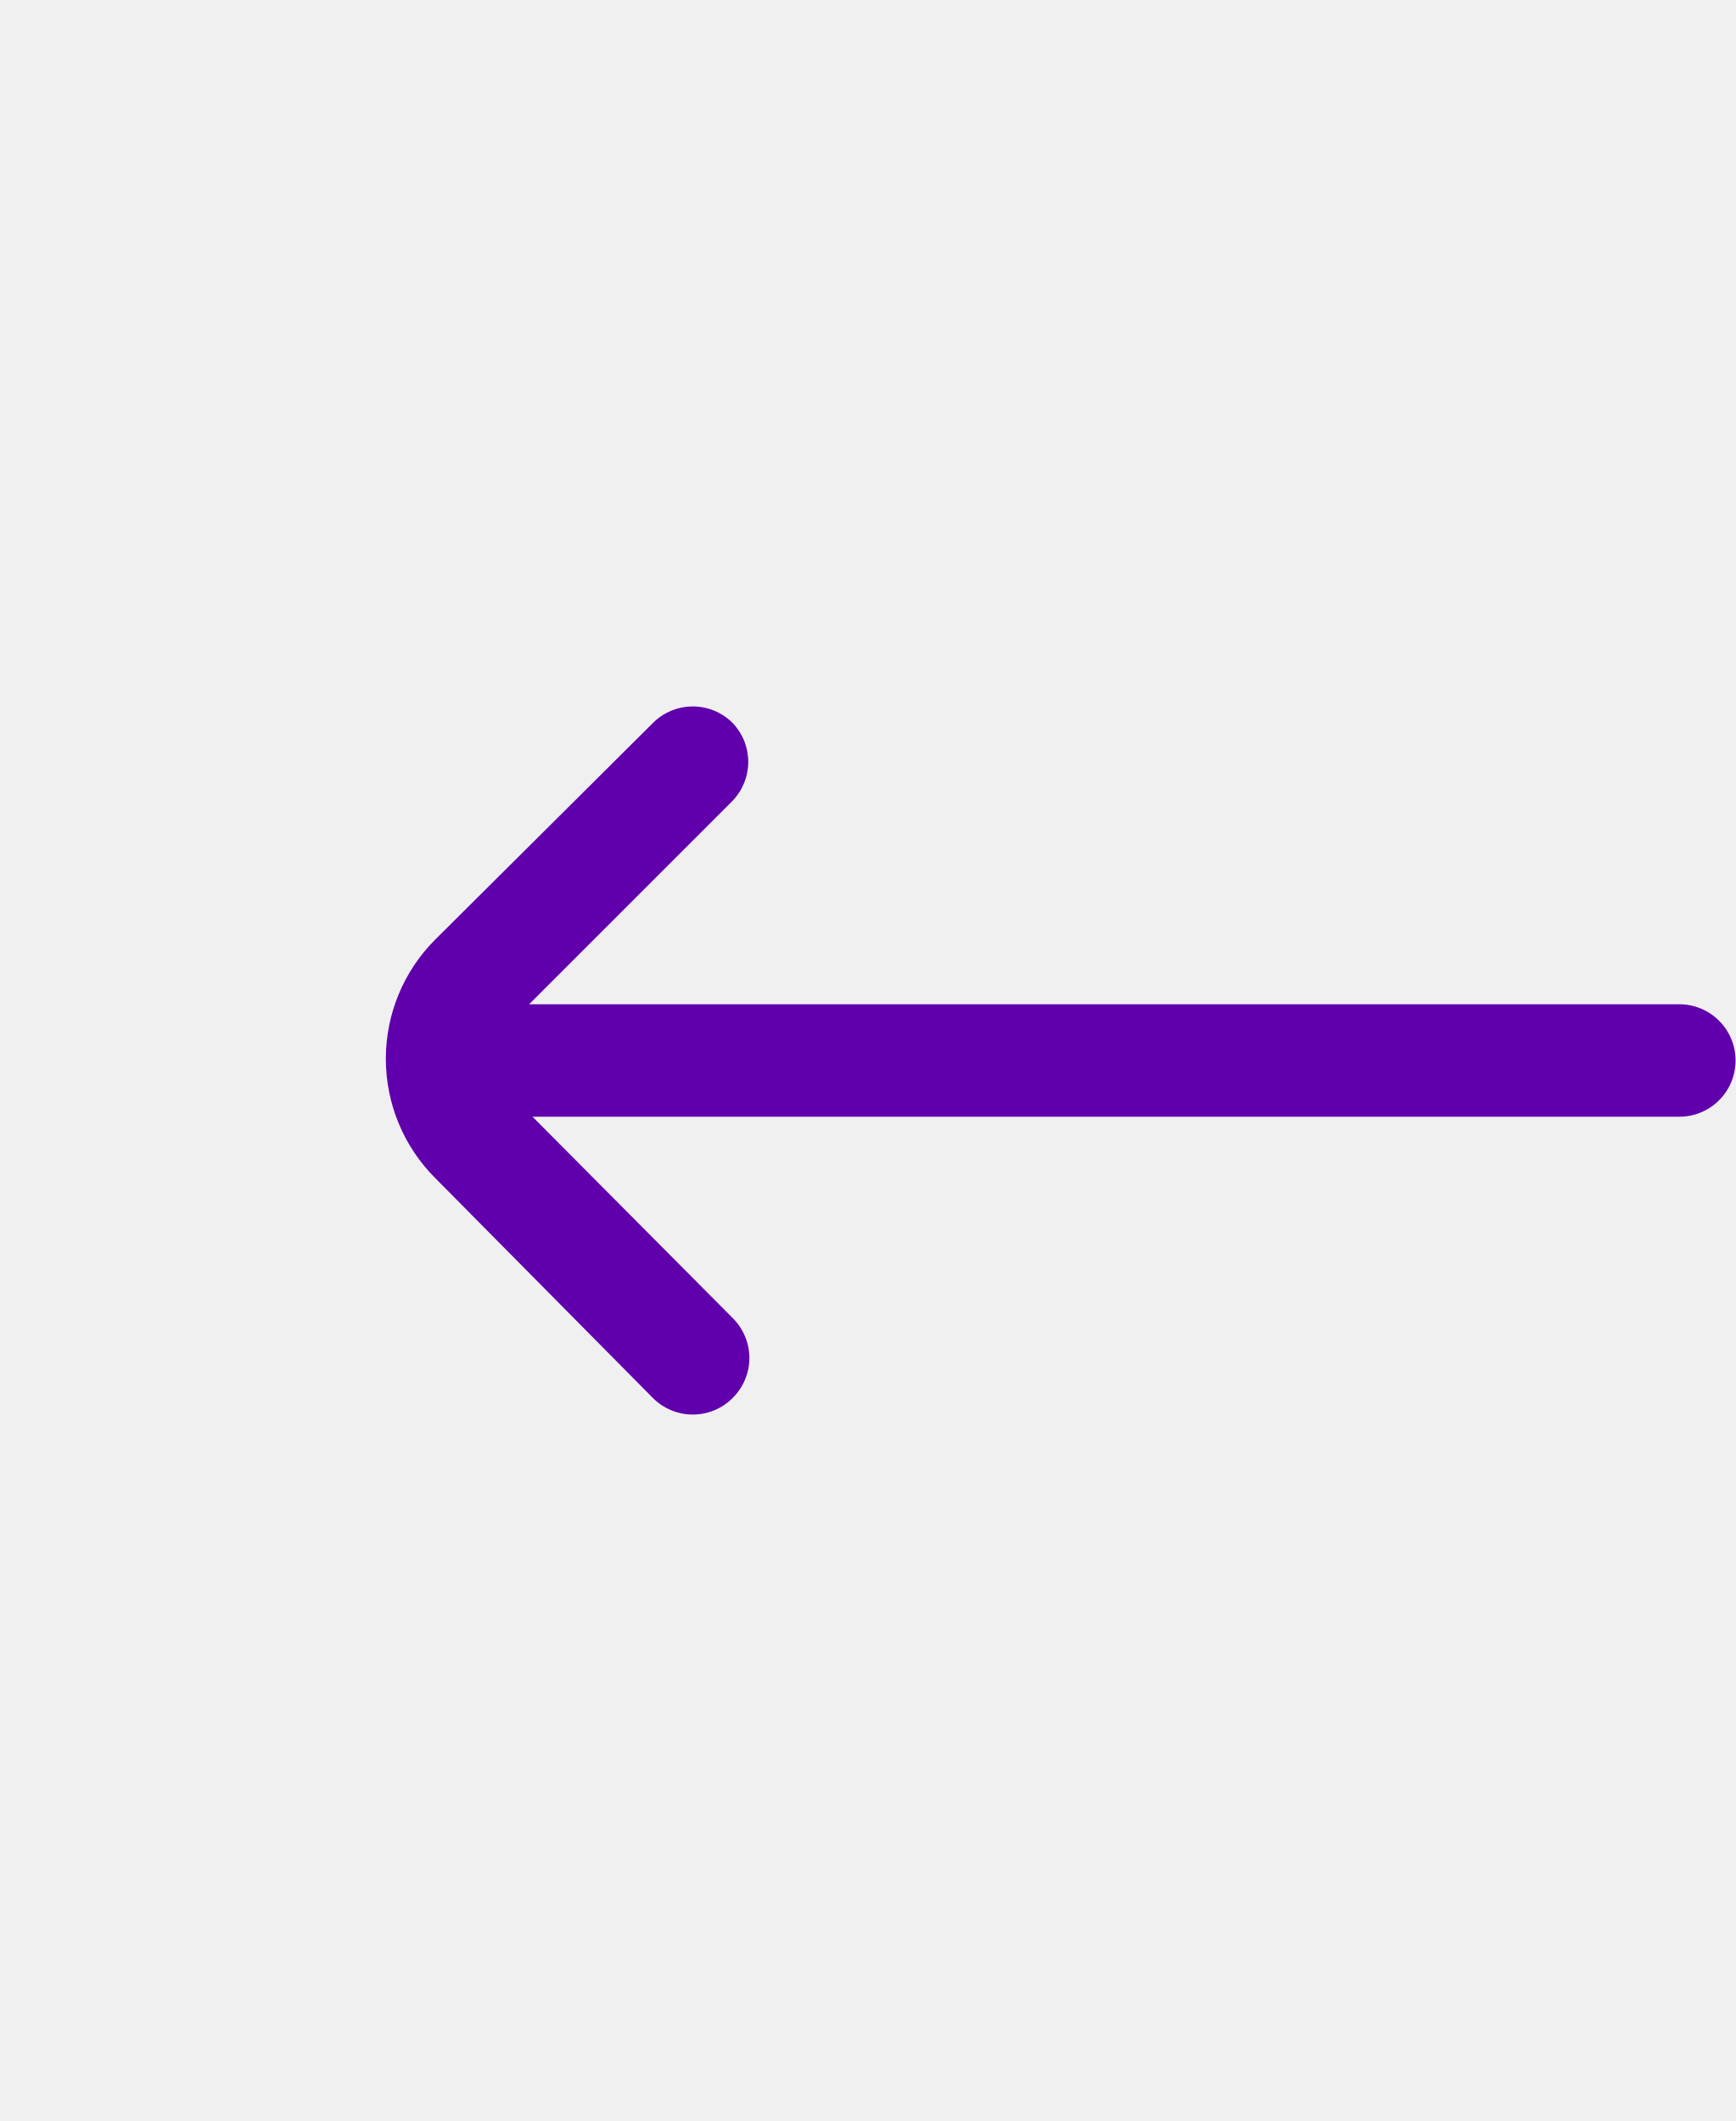
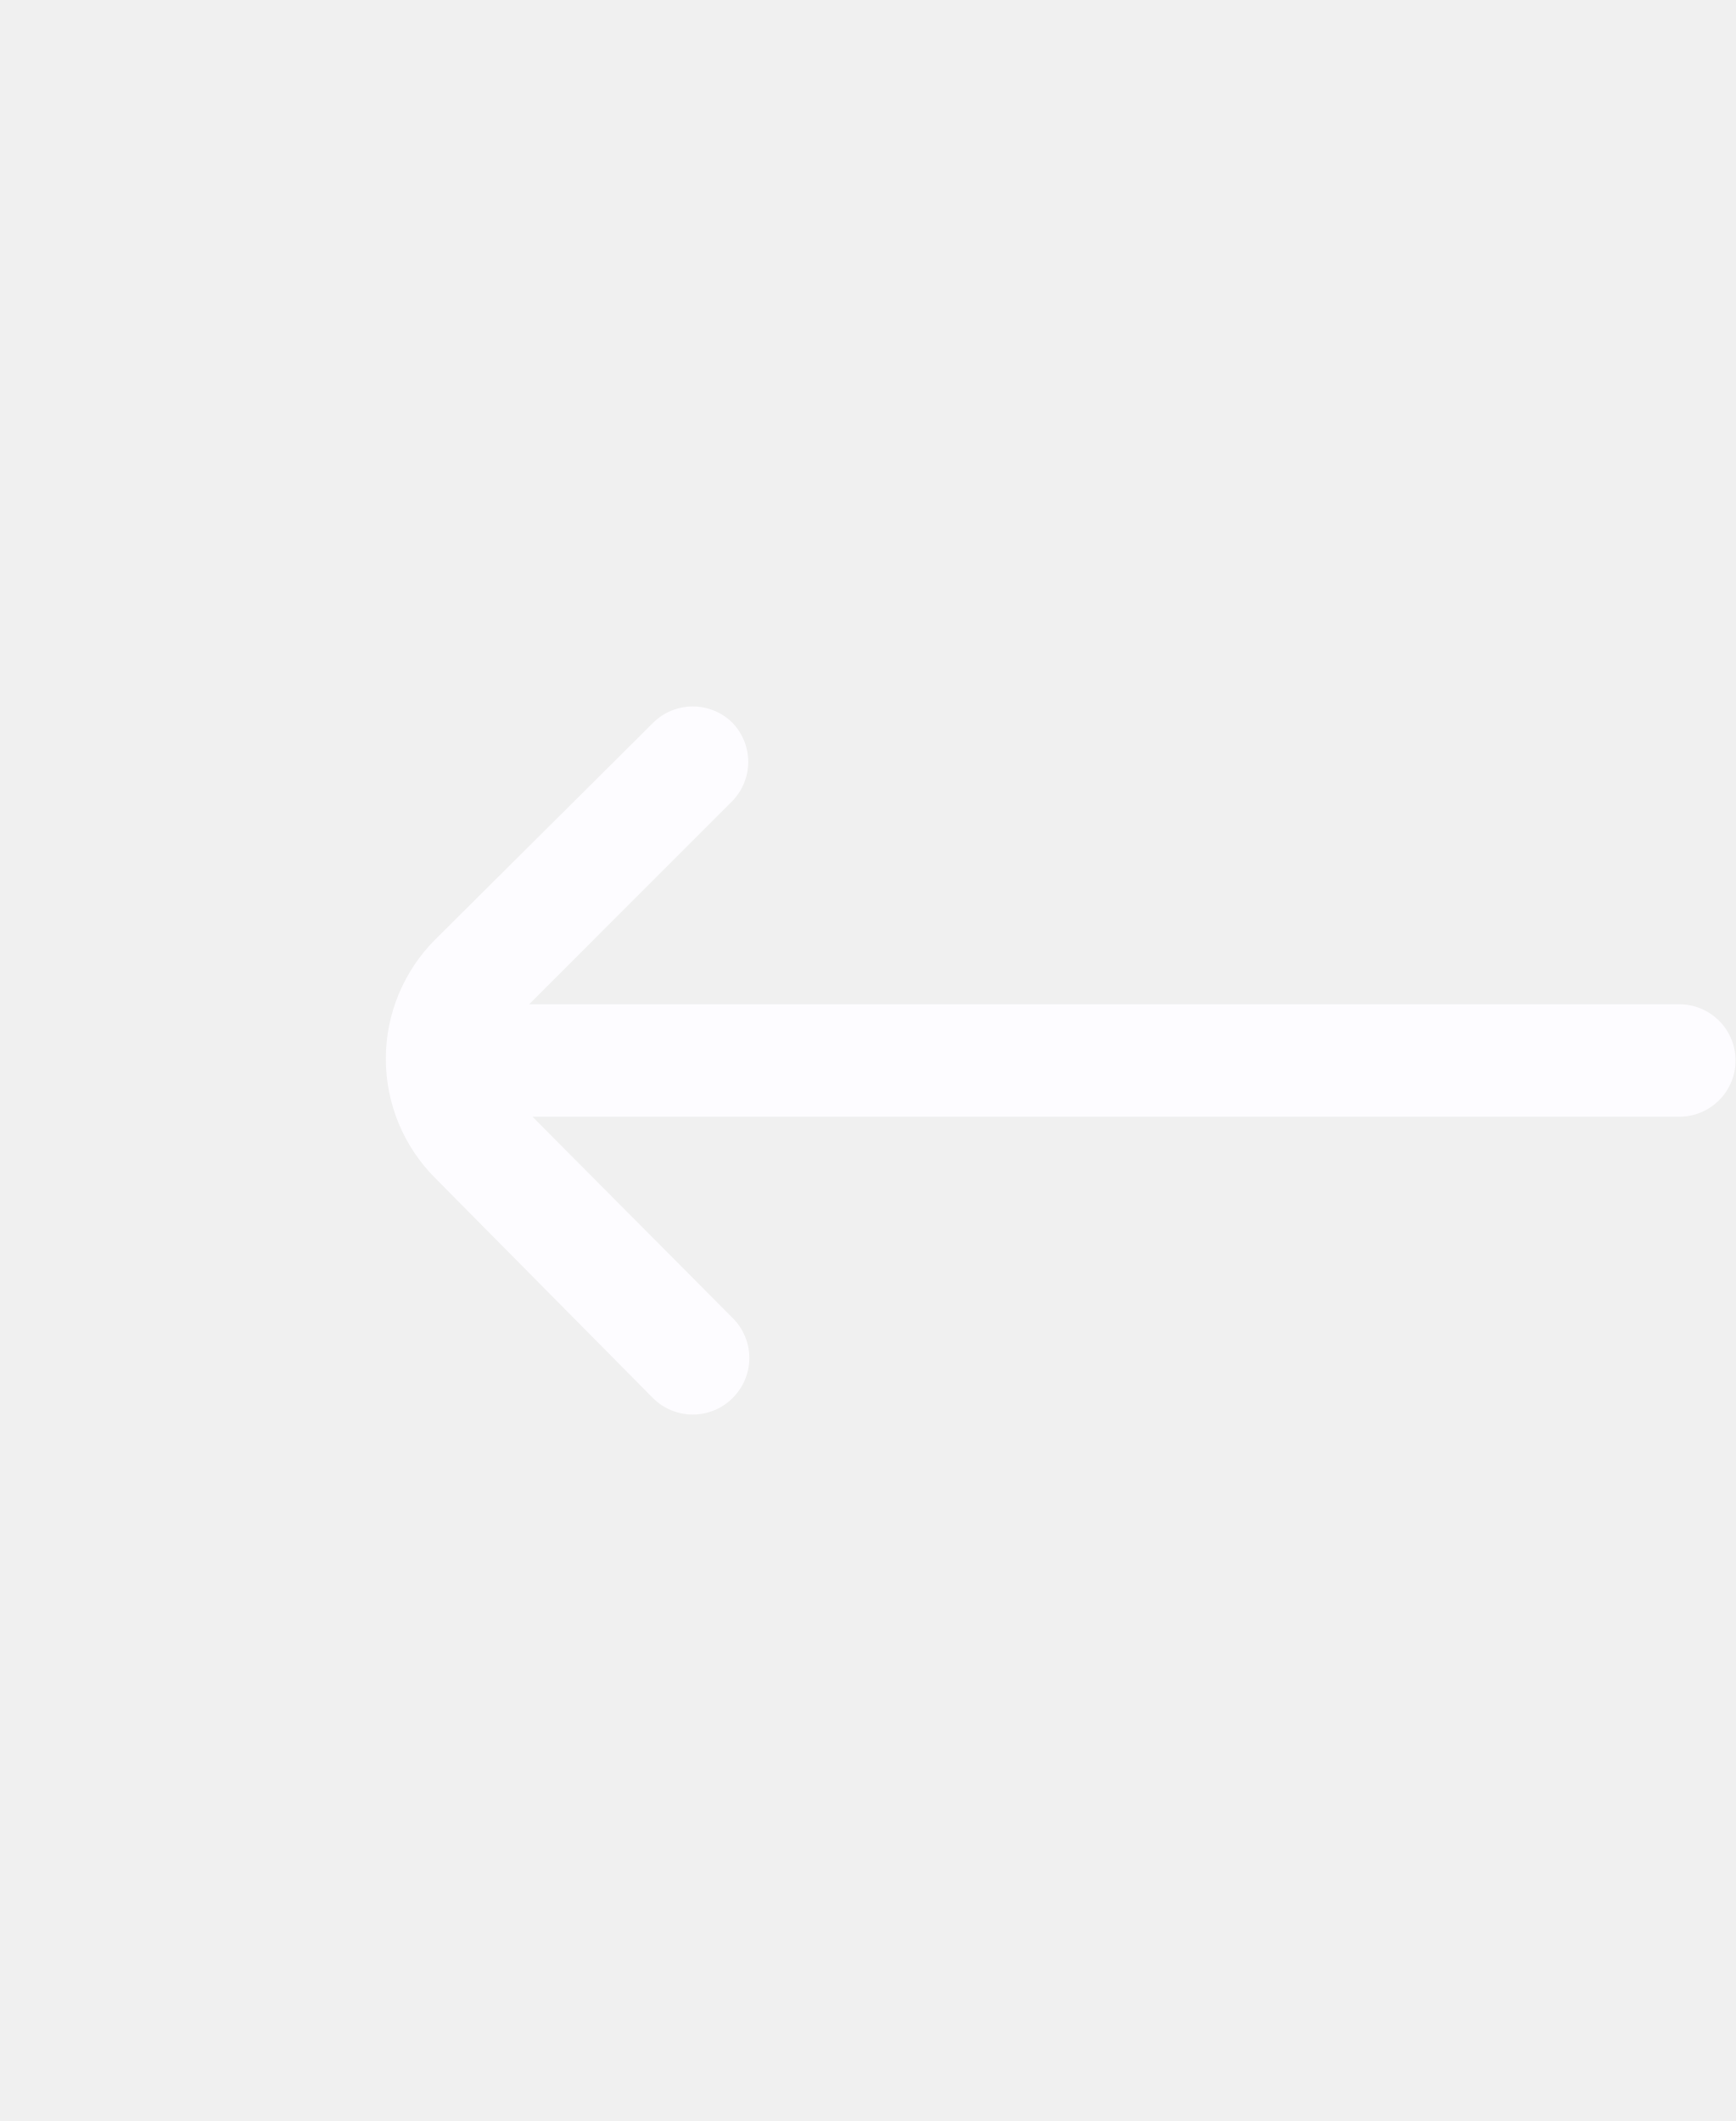
<svg xmlns="http://www.w3.org/2000/svg" width="45" height="55" viewBox="0 0 45 55" fill="none">
-   <g clip-path="url(#clip0_87_5377)">
-     <path d="M11.284 30.548L16.927 36.25C17.063 36.387 17.224 36.495 17.402 36.569C17.58 36.643 17.77 36.681 17.963 36.681C18.155 36.681 18.346 36.643 18.524 36.569C18.701 36.495 18.863 36.387 18.998 36.25C19.135 36.114 19.243 35.953 19.317 35.775C19.392 35.598 19.43 35.407 19.43 35.215C19.43 35.022 19.392 34.831 19.317 34.654C19.243 34.476 19.135 34.315 18.998 34.179L13.807 28.958H43.542C43.929 28.958 44.3 28.805 44.573 28.531C44.847 28.258 45 27.887 45 27.5C45 27.113 44.847 26.742 44.573 26.469C44.3 26.195 43.929 26.042 43.542 26.042H13.719L18.998 20.762C19.257 20.491 19.401 20.131 19.401 19.756C19.401 19.381 19.257 19.021 18.998 18.75C18.863 18.613 18.701 18.505 18.524 18.431C18.346 18.357 18.155 18.319 17.963 18.319C17.77 18.319 17.58 18.357 17.402 18.431C17.224 18.505 17.063 18.613 16.927 18.75L11.284 24.365C10.464 25.185 10.004 26.297 10.004 27.456C10.004 28.616 10.464 29.728 11.284 30.548Z" fill="#6000AC" />
+   <g clip-path="url(#clip0_143_292)">
+     <path d="M11.283 30.548L16.927 36.25C17.063 36.387 17.224 36.495 17.402 36.569C17.579 36.643 17.77 36.681 17.963 36.681C18.155 36.681 18.346 36.643 18.523 36.569C18.701 36.495 18.862 36.387 18.998 36.25C19.135 36.114 19.243 35.953 19.317 35.775C19.391 35.598 19.429 35.407 19.429 35.215C19.429 35.022 19.391 34.831 19.317 34.654C19.243 34.476 19.135 34.315 18.998 34.179L13.806 28.958H43.542C43.928 28.958 44.299 28.805 44.573 28.531C44.846 28.258 45 27.887 45 27.5C45 27.113 44.846 26.742 44.573 26.469C44.299 26.195 43.928 26.042 43.542 26.042H13.719L18.998 20.762C19.256 20.491 19.401 20.131 19.401 19.756C19.401 19.381 19.256 19.021 18.998 18.75C18.862 18.613 18.701 18.505 18.523 18.431C18.346 18.357 18.155 18.319 17.963 18.319C17.77 18.319 17.579 18.357 17.402 18.431C17.224 18.505 17.063 18.613 16.927 18.75L11.283 24.365C10.464 25.185 10.004 26.297 10.004 27.456C10.004 28.616 10.464 29.728 11.283 30.548Z" fill="#FDFCFF" />
  </g>
  <defs>
-     <clipPath id="clip0_87_5377">
+     <clipPath id="clip0_143_292">
      <rect width="35" height="35" fill="white" transform="translate(10 10)" />
    </clipPath>
  </defs>
</svg>
